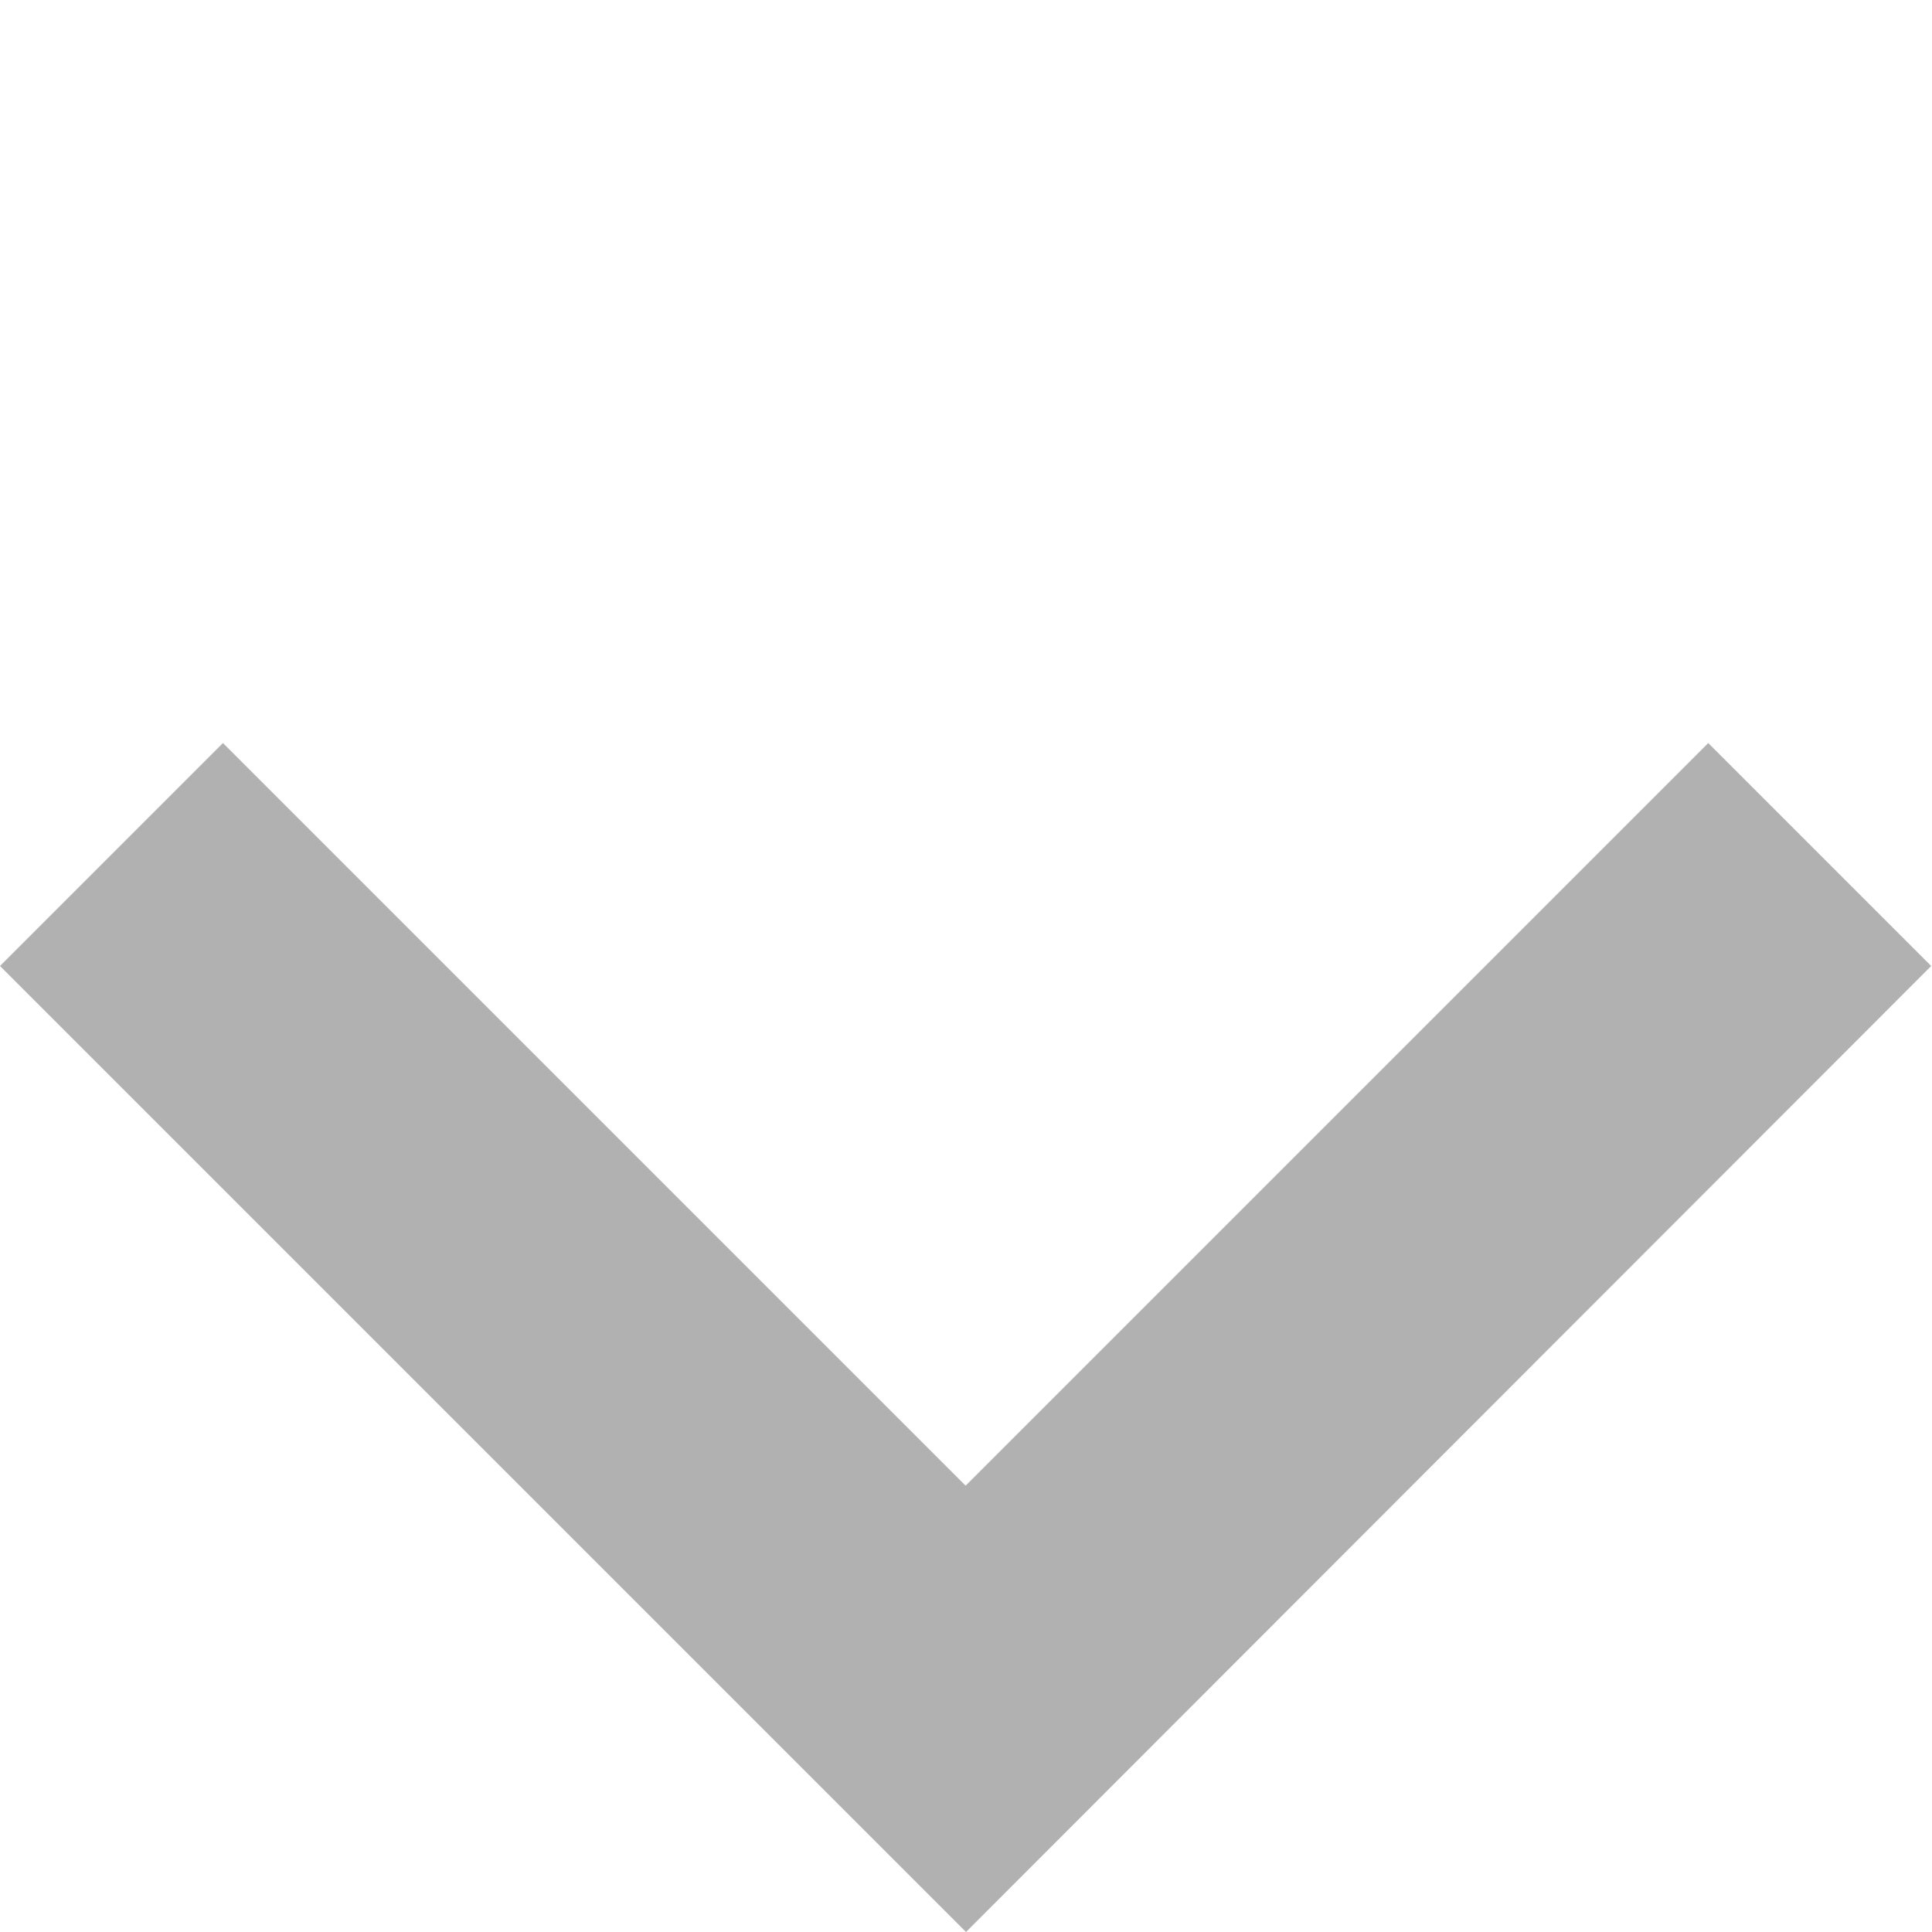
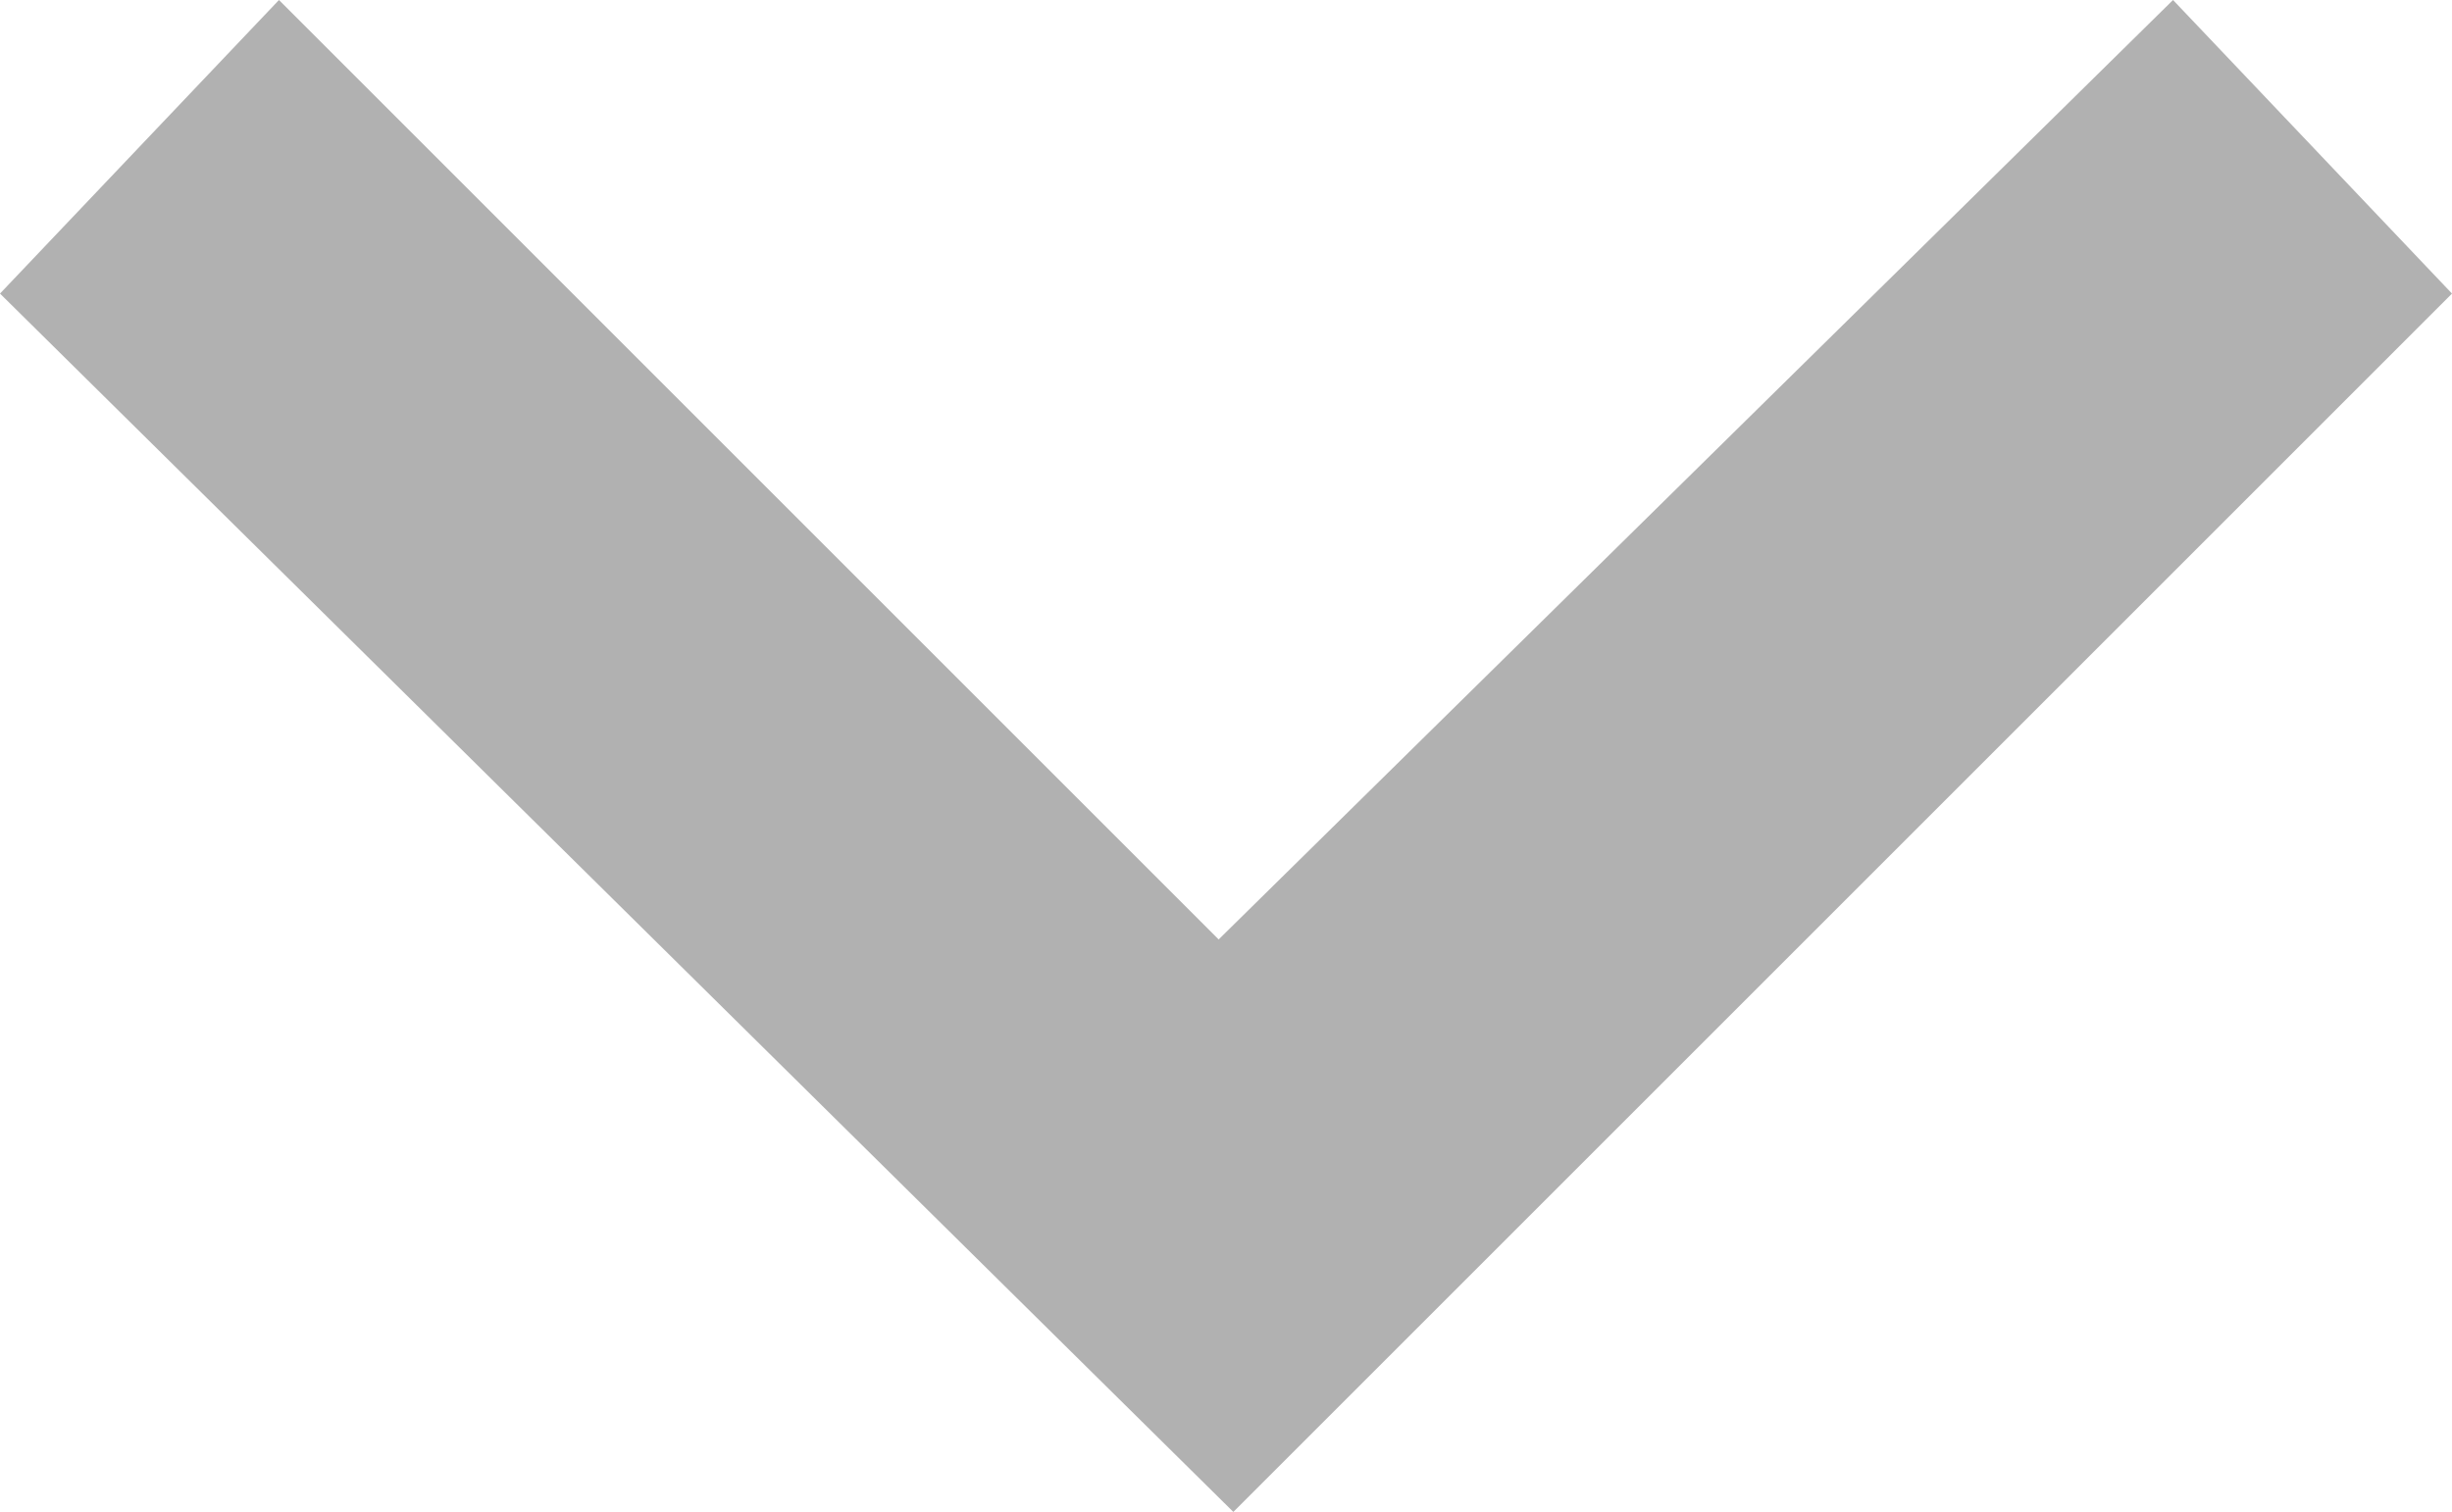
- <svg xmlns="http://www.w3.org/2000/svg" width="16.74" height="16.74" viewBox="0 0 16.74 16.74">
-   <defs>
-     <style>.a{fill:#b1b1b1;}</style>
-   </defs>
-   <path class="a" d="M0,11.837V0H2.732V9.1h9.1v2.732Z" transform="translate(0 8.37) rotate(-45)" />
+ <svg xmlns="http://www.w3.org/2000/svg" version="1.1" id="Layer_1" x="0px" y="0px" viewBox="0 0 16.7 10.3" style="enable-background:new 0 0 16.7 10.3;" xml:space="preserve">
+   <style type="text/css">
+ 	.st0{fill:#B1B1B1;}
+ </style>
+   <path class="st0" d="M8.4,10.3L0,2L1.9,0l6.4,6.4L14.8,0L16.7,2L8.4,10.3z" />
</svg>
